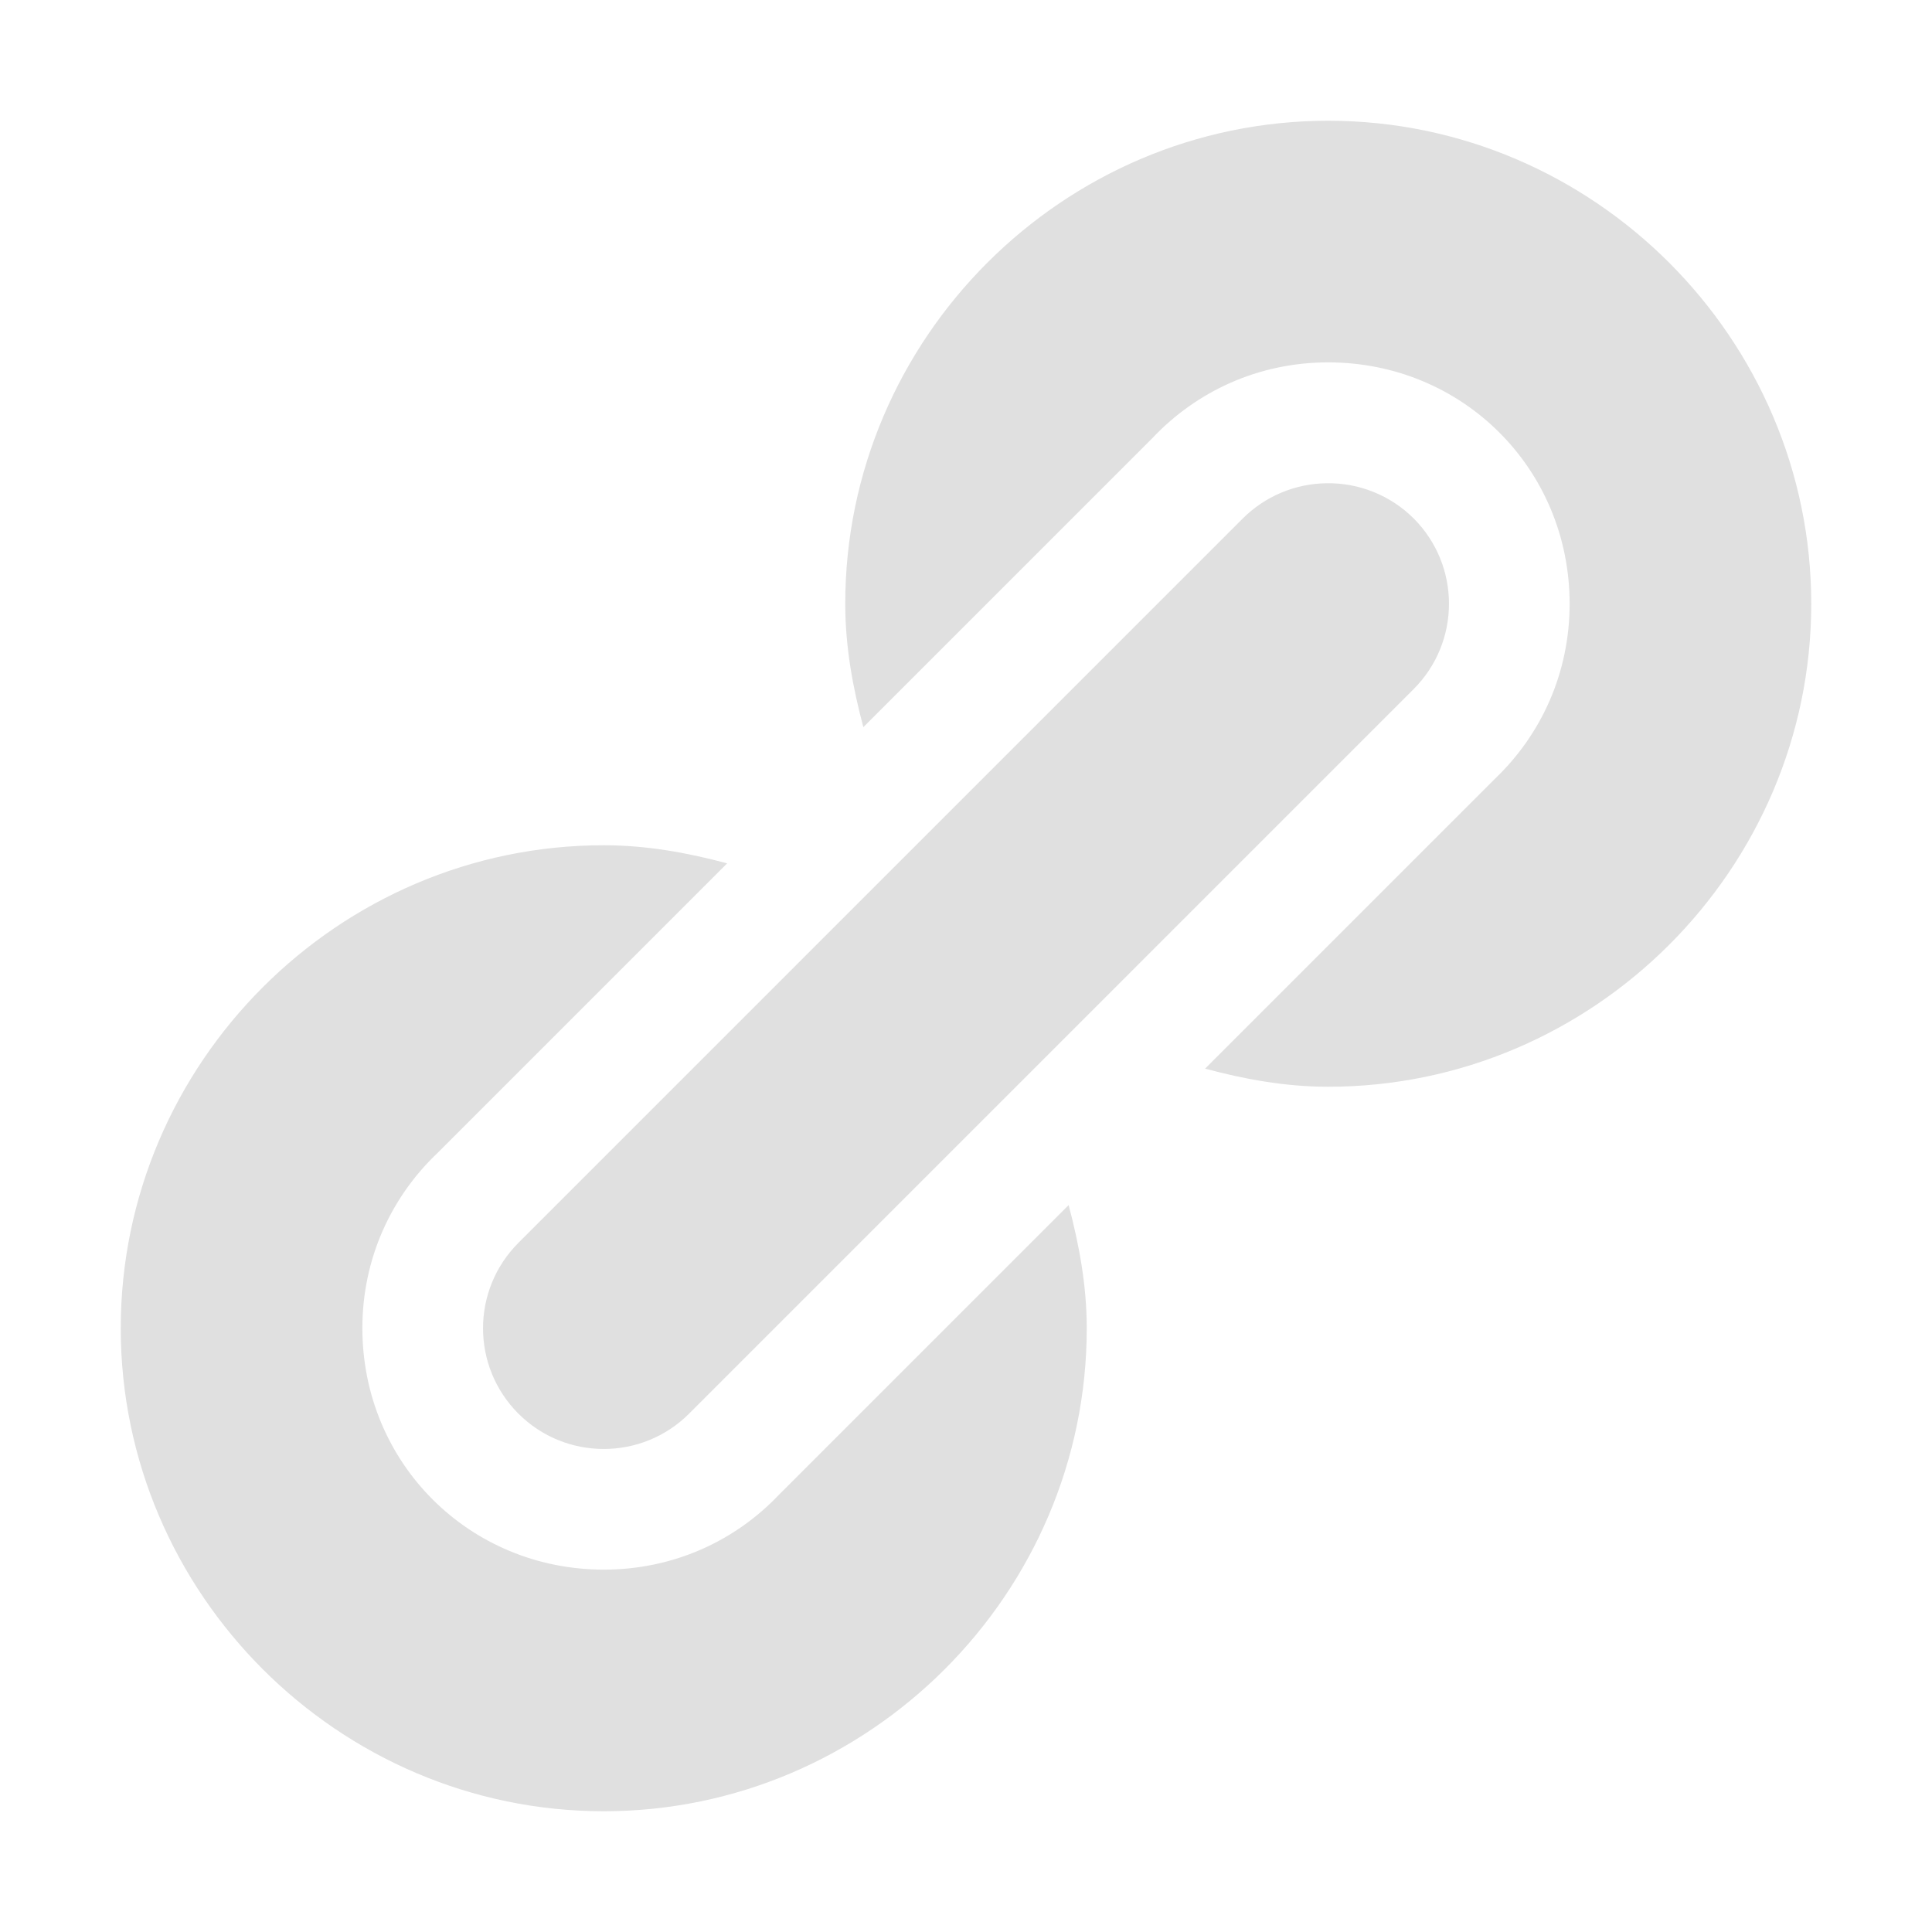
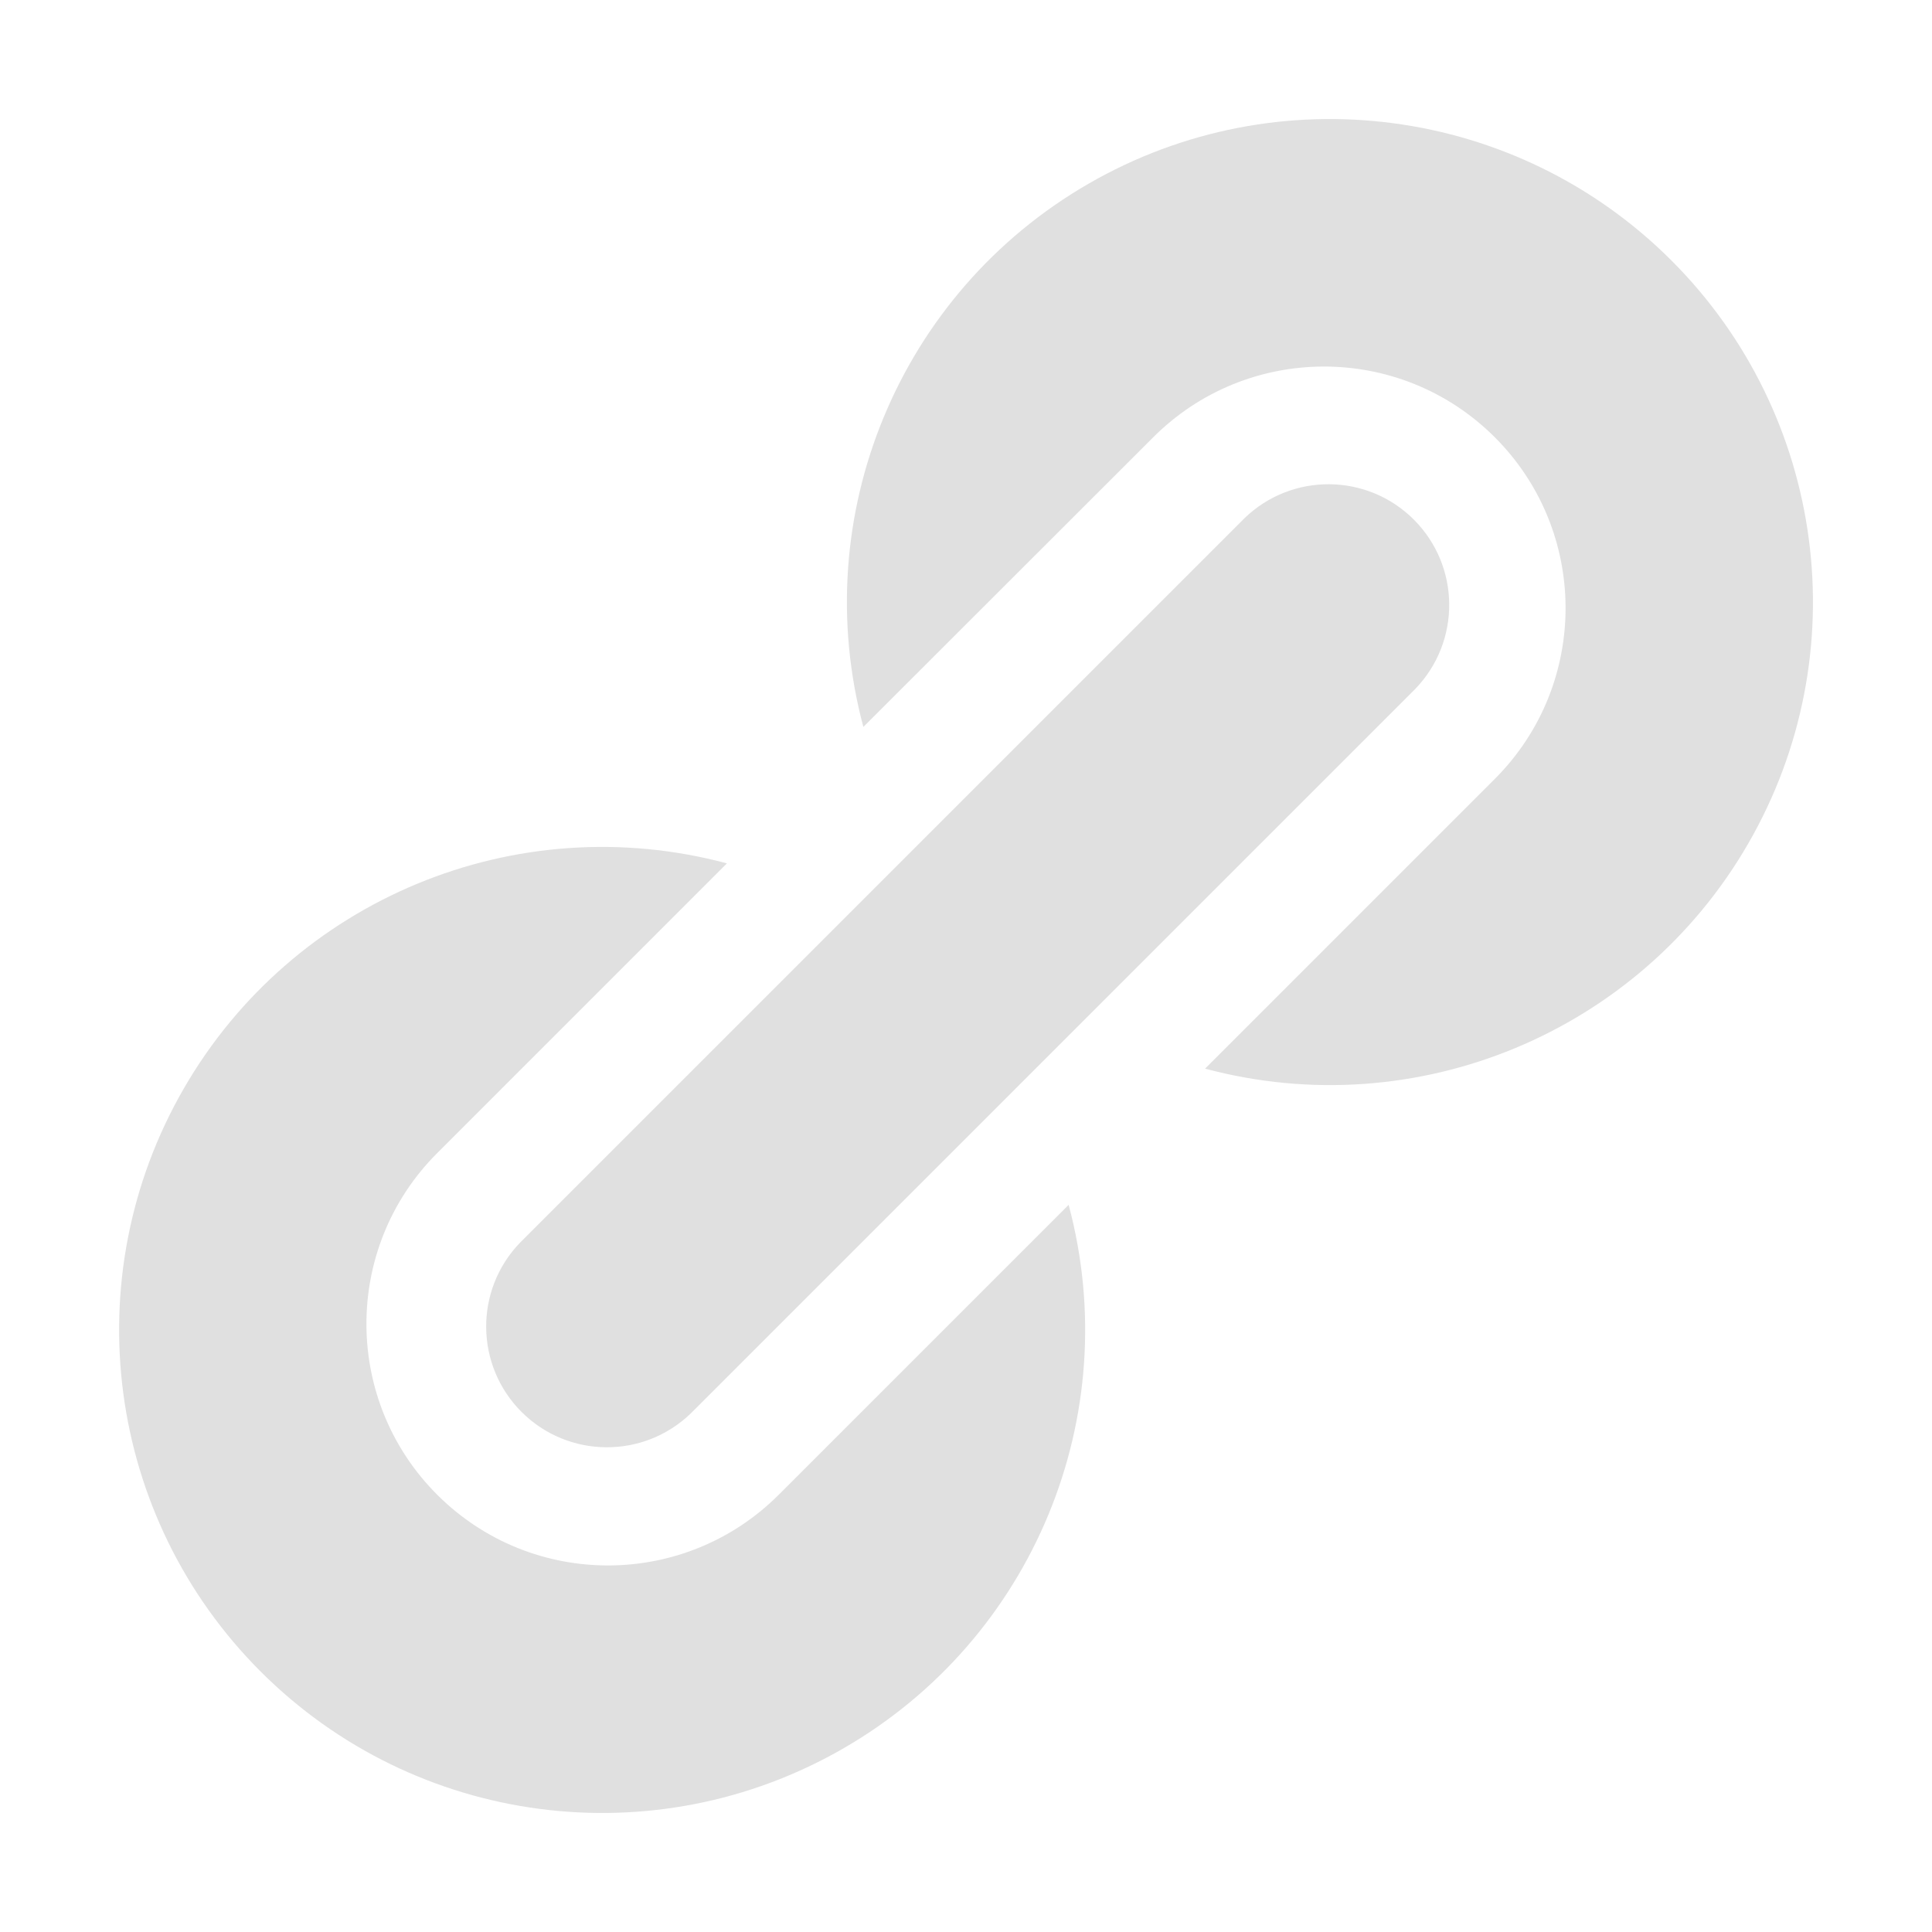
<svg xmlns="http://www.w3.org/2000/svg" height="16" viewBox="0 0 16 16" width="16">
-   <path d="m11 1c-2.197 0-4 1.803-4 4 0 .355.062.693.15 1.022l2.394-2.394c.363-.385.876-.627 1.455-.627 1.116 0 2 .884 2 2 0 .574-.237 1.083-.615 1.445l-2.404 2.404c.328.088.665.15 1.02.15 2.197 0 4-1.803 4-4s-1.803-4-4-4zm-.014 3.002a1 1 0 0 0 -.693.291l-6 6a1 1 0 0 0 0 1.414 1 1 0 0 0 1.414 0l6-6a1 1 0 0 0 0-1.414 1 1 0 0 0 -.721-.291zm-5.986 2.998c-2.197 0-4 1.803-4 4s1.803 4 4 4 4-1.803 4-4c0-.354-.063-.692-.15-1.02l-2.404 2.404c-.362.379-.871.615-1.445.615-1.116 0-2-.884-2-2 0-.579.242-1.092.627-1.455l2.394-2.394c-.328-.088-.667-.15-1.022-.15z" fill="#e0e0e0" fill-rule="evenodd" />
+   <path d="M9.545 3.627a1 1 0 0 1 2.84 2.818L9.98 8.85a4 4 0 1 0-2.83-2.83zm-5.238 6.664a1 1 0 0 0 1.414 1.414l6-6a1 1 0 0 0-1.414-1.414zm2.148 2.082a2 2 0 0 1-2.84-2.818L6.02 7.15a4 4 0 1 0 2.83 2.828z" fill="#e0e0e0" />
</svg>
